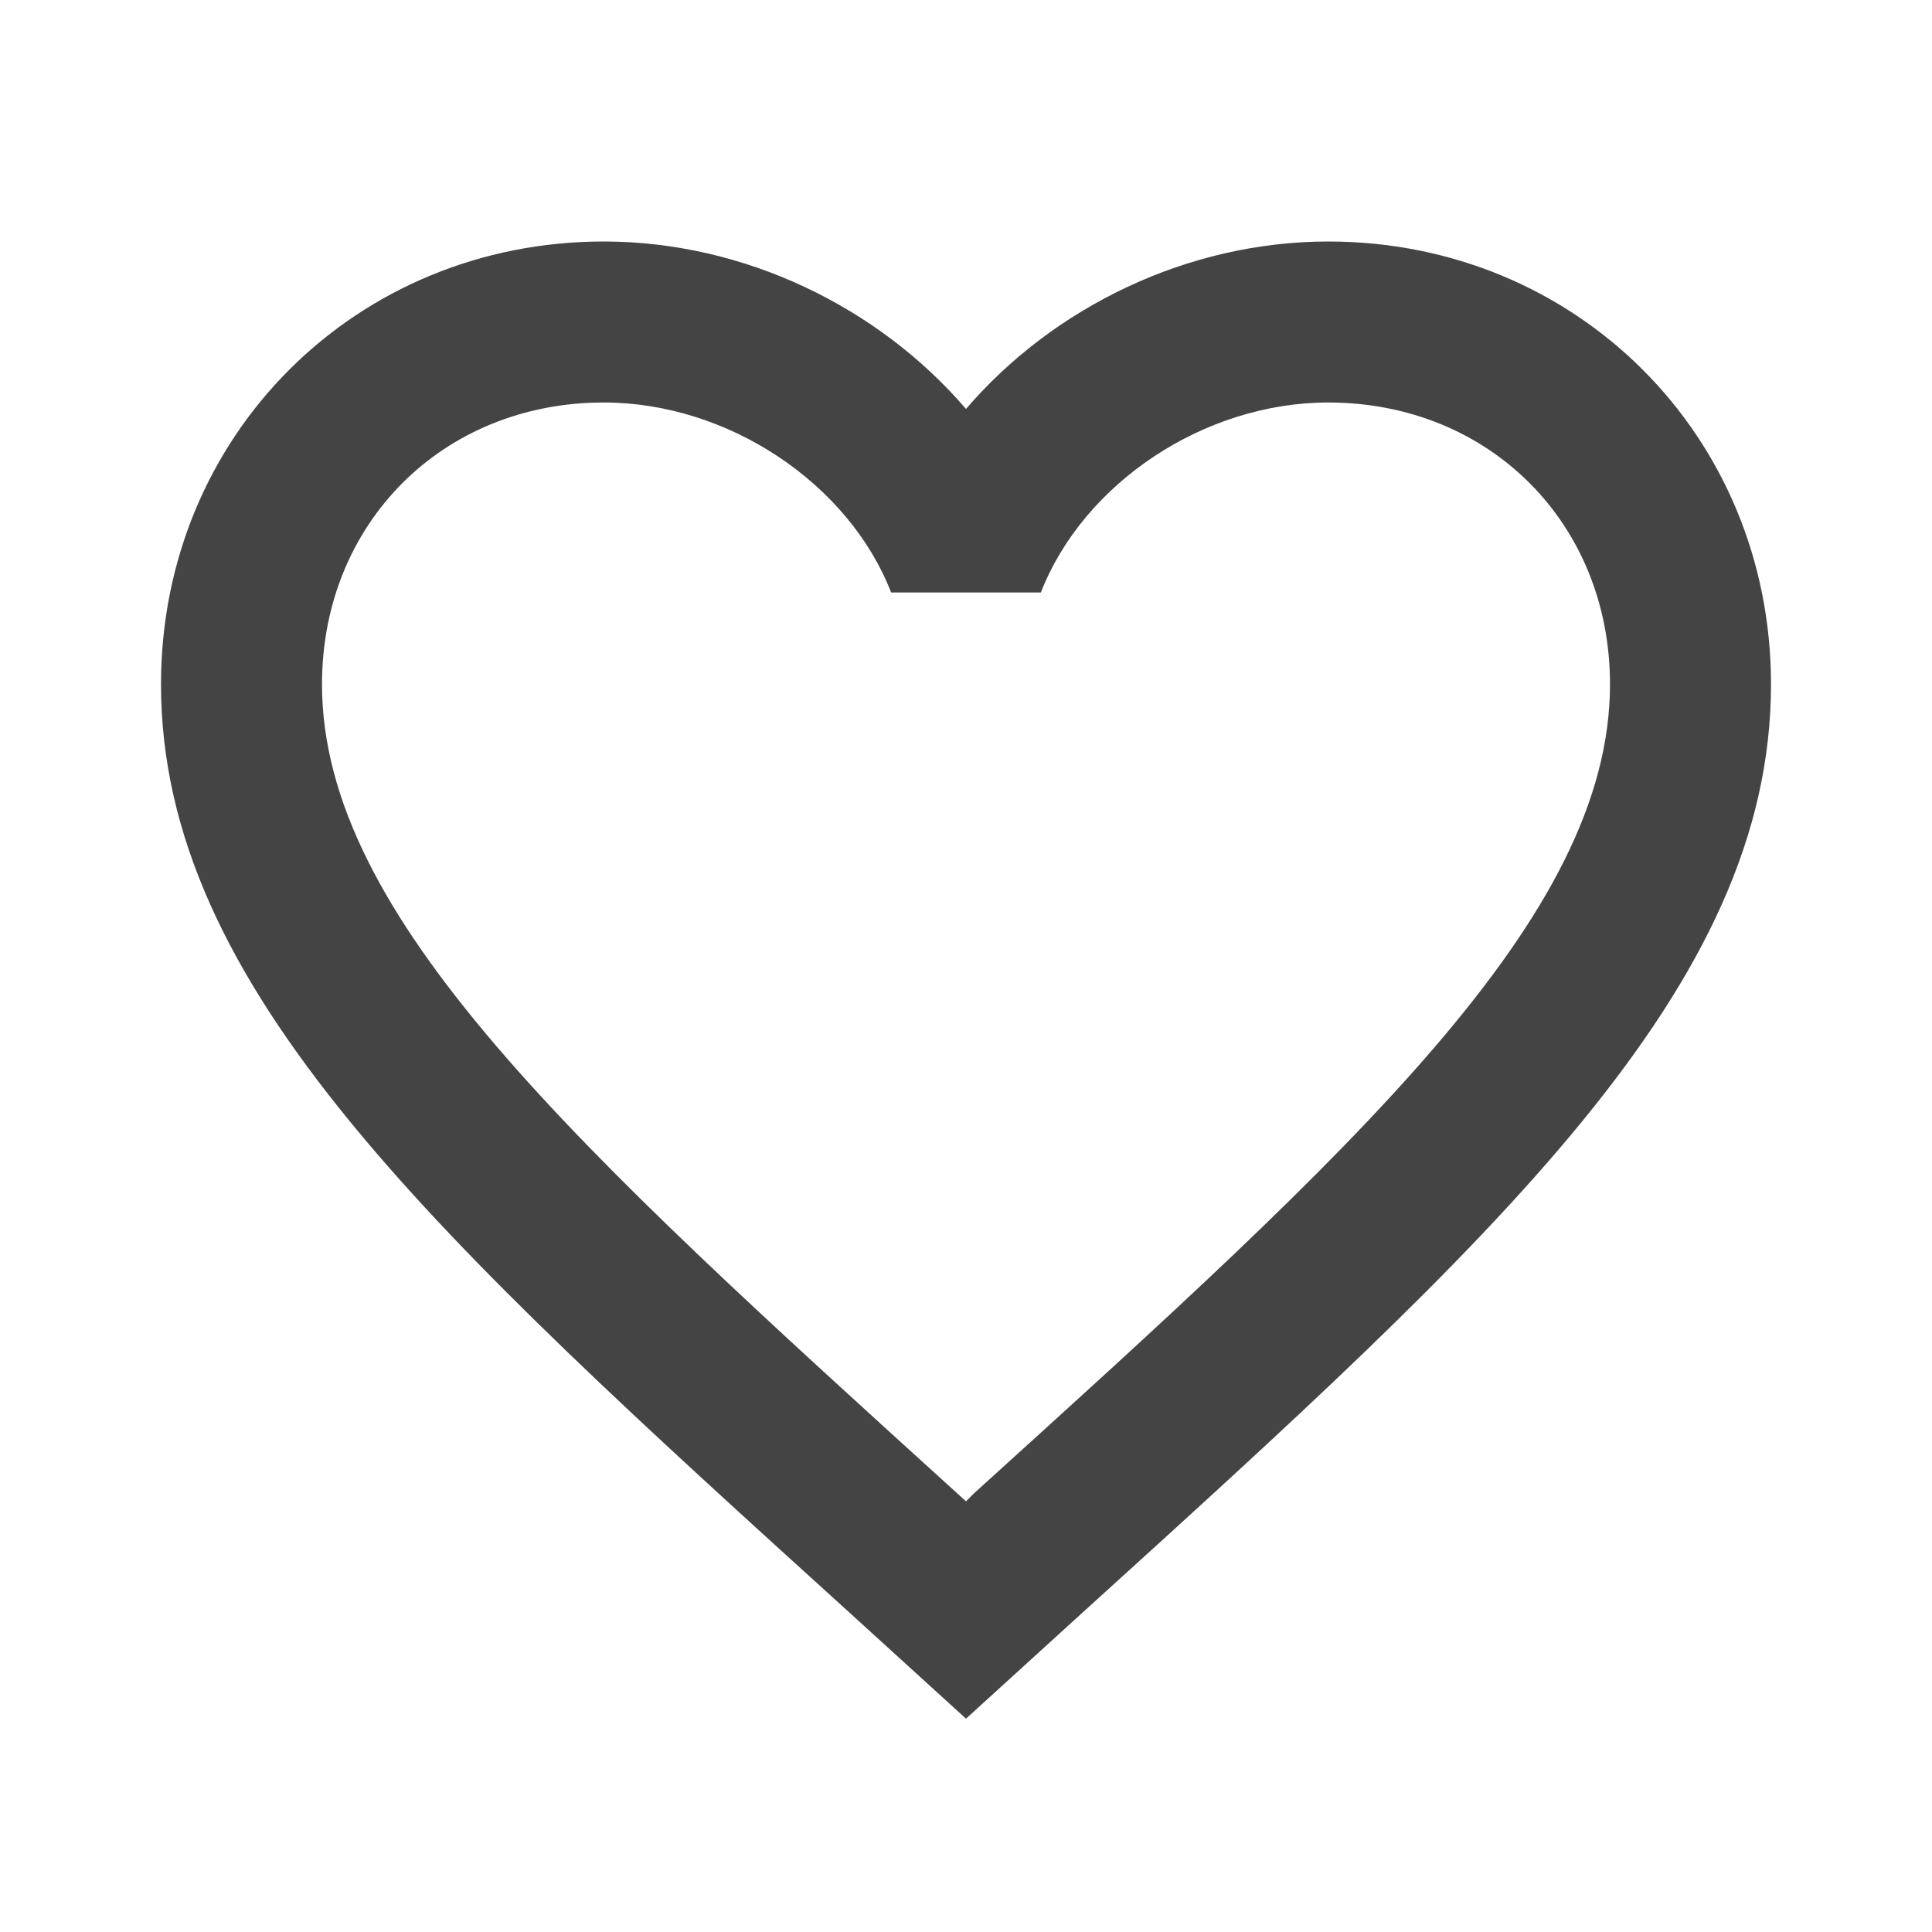
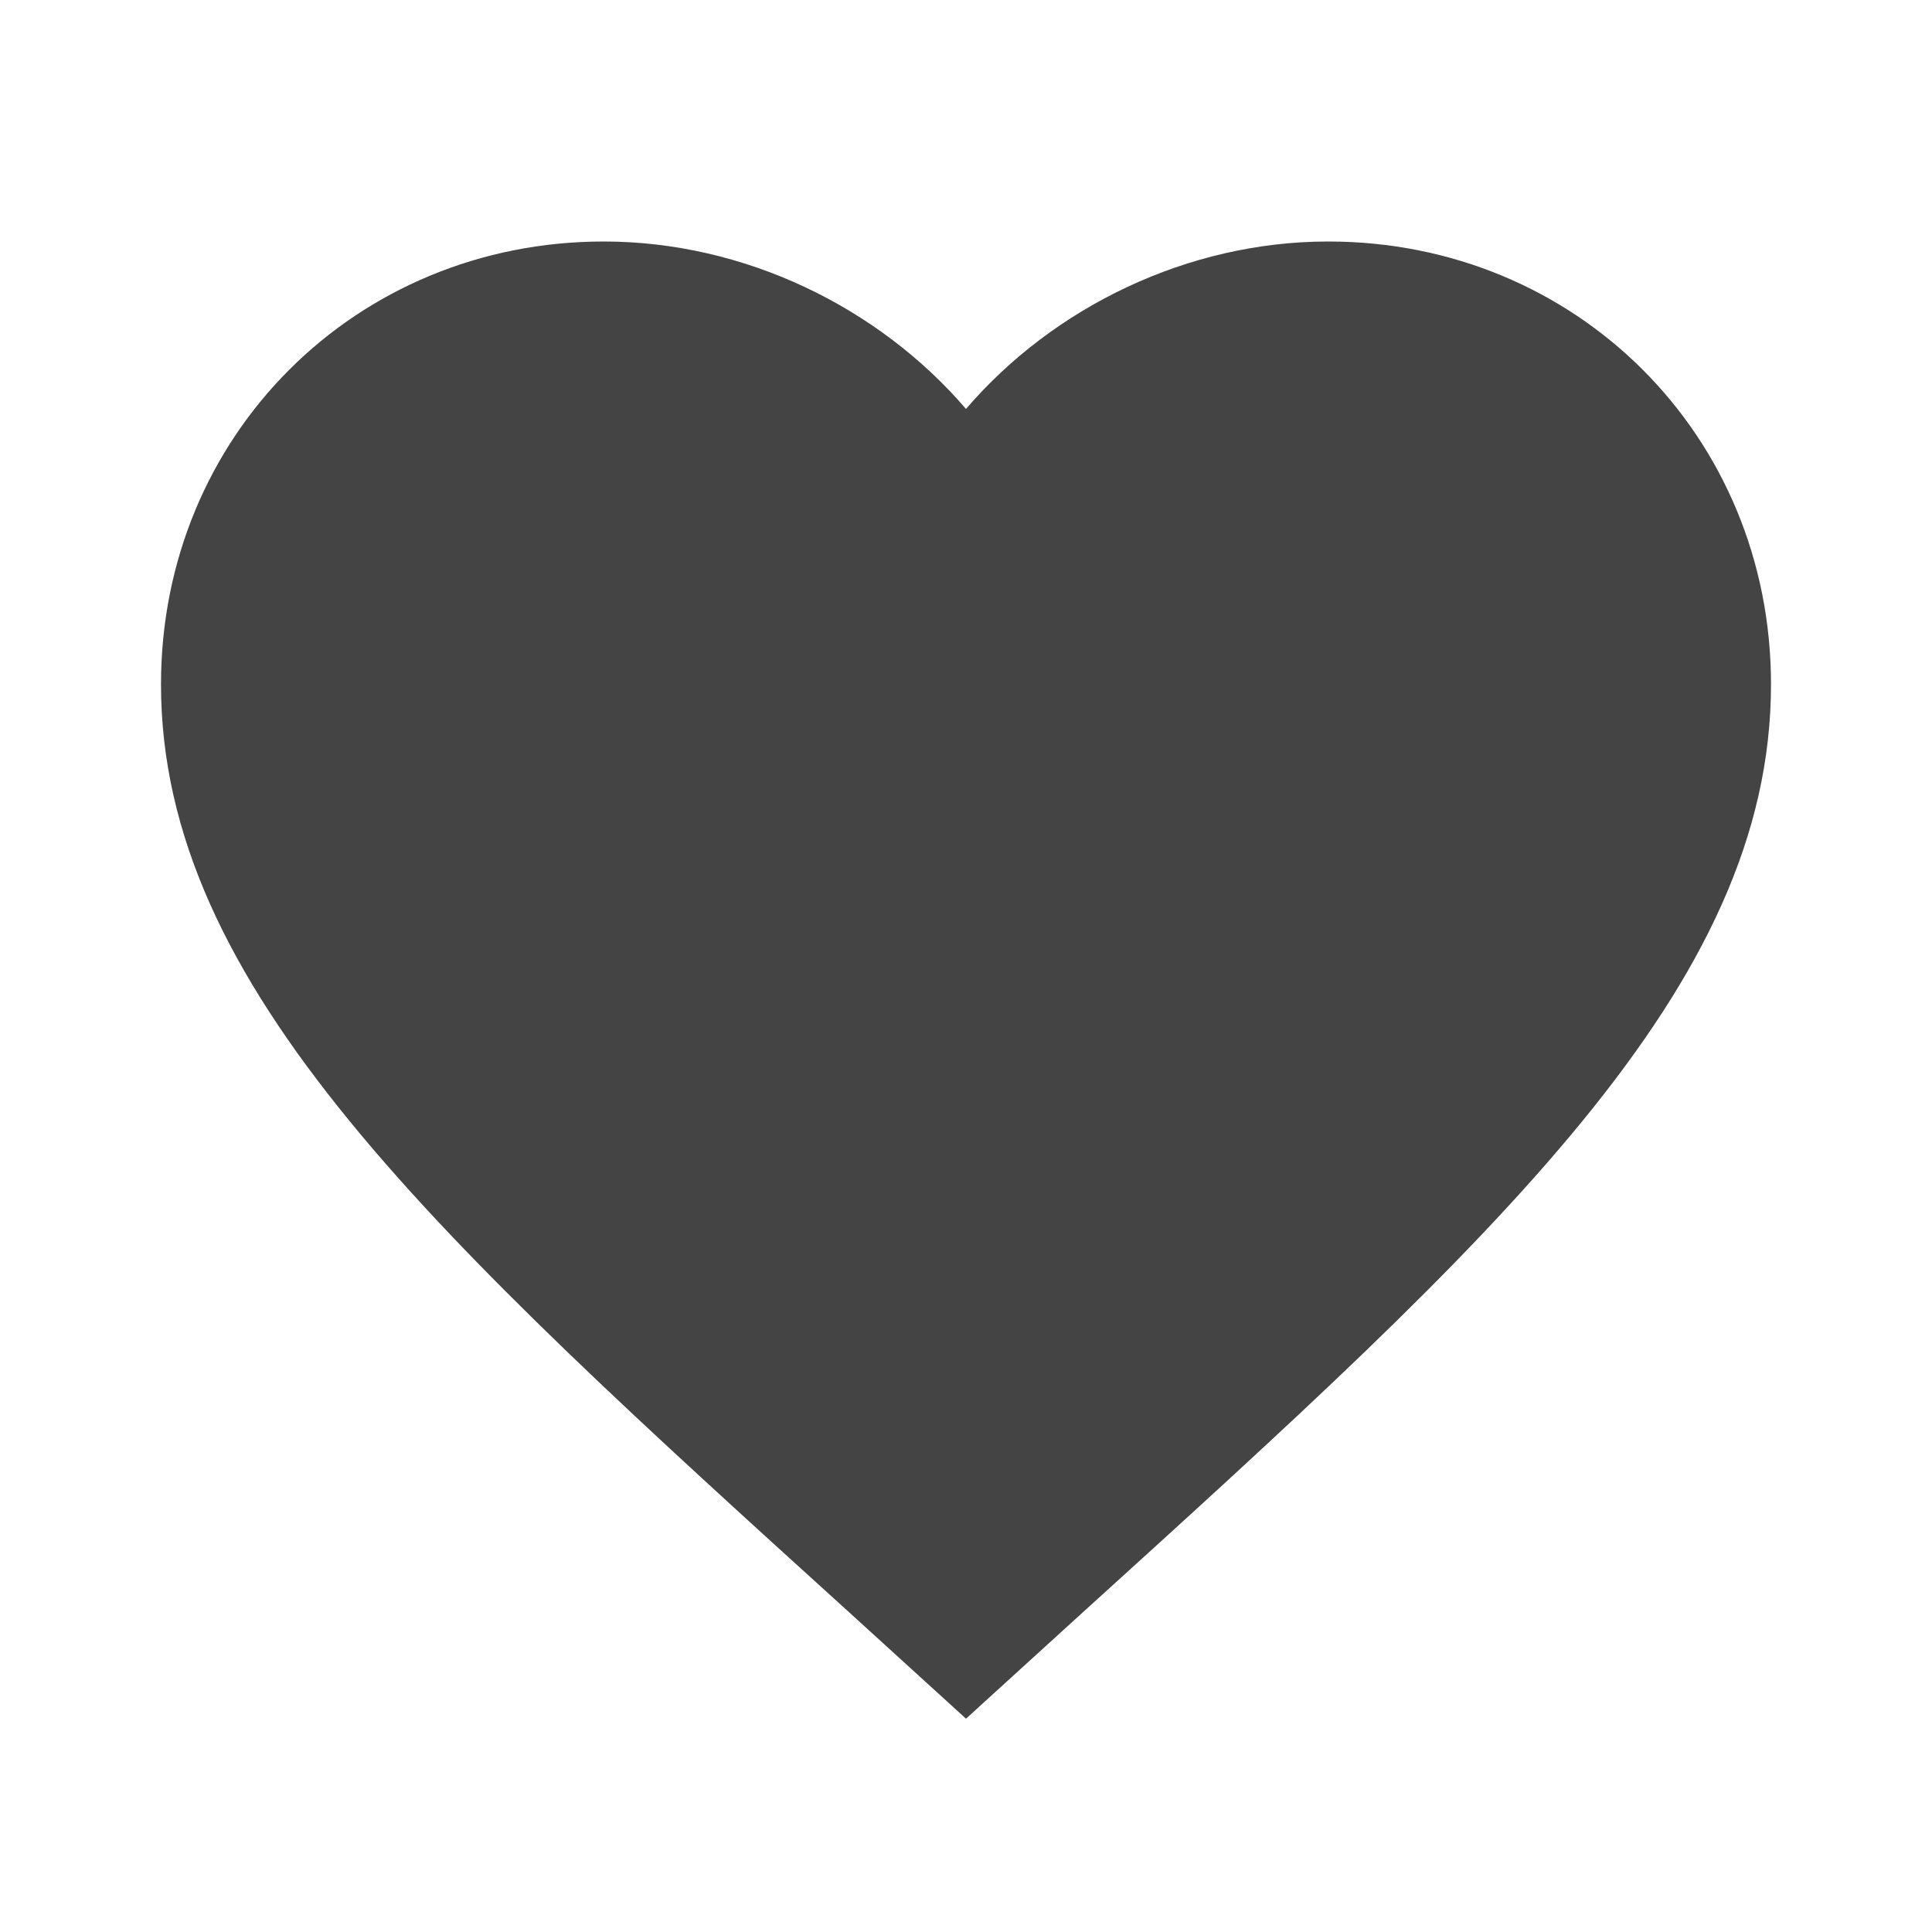
<svg xmlns="http://www.w3.org/2000/svg" width="36" height="36" viewBox="0 0 36 36" fill="none">
-   <path d="M18.15 27.825L18 27.975L17.835 27.825C10.71 21.36 6 17.085 6 12.75C6 9.75 8.25 7.5 11.25 7.5C13.56 7.5 15.81 9 16.605 11.04H19.395C20.19 9 22.44 7.5 24.75 7.5C27.75 7.5 30 9.75 30 12.75C30 17.085 25.29 21.36 18.15 27.825ZM24.75 4.5C22.14 4.5 19.635 5.715 18 7.62C16.365 5.715 13.86 4.5 11.25 4.5C6.63 4.5 3 8.115 3 12.75C3 18.405 8.1 23.04 15.825 30.045L18 32.025L20.175 30.045C27.9 23.04 33 18.405 33 12.75C33 8.115 29.37 4.5 24.75 4.5Z" fill="#444444" />
+   <path d="M18 32.025L15.825 30.045C8.1 23.04 3 18.405 3 12.75C3 8.115 6.63 4.5 11.25 4.5C13.86 4.5 16.365 5.715 18 7.62C19.635 5.715 22.14 4.5 24.75 4.5C29.37 4.5 33 8.115 33 12.75C33 18.405 27.9 23.04 20.175 30.045L18 32.025Z" fill="#444444" />
</svg>
